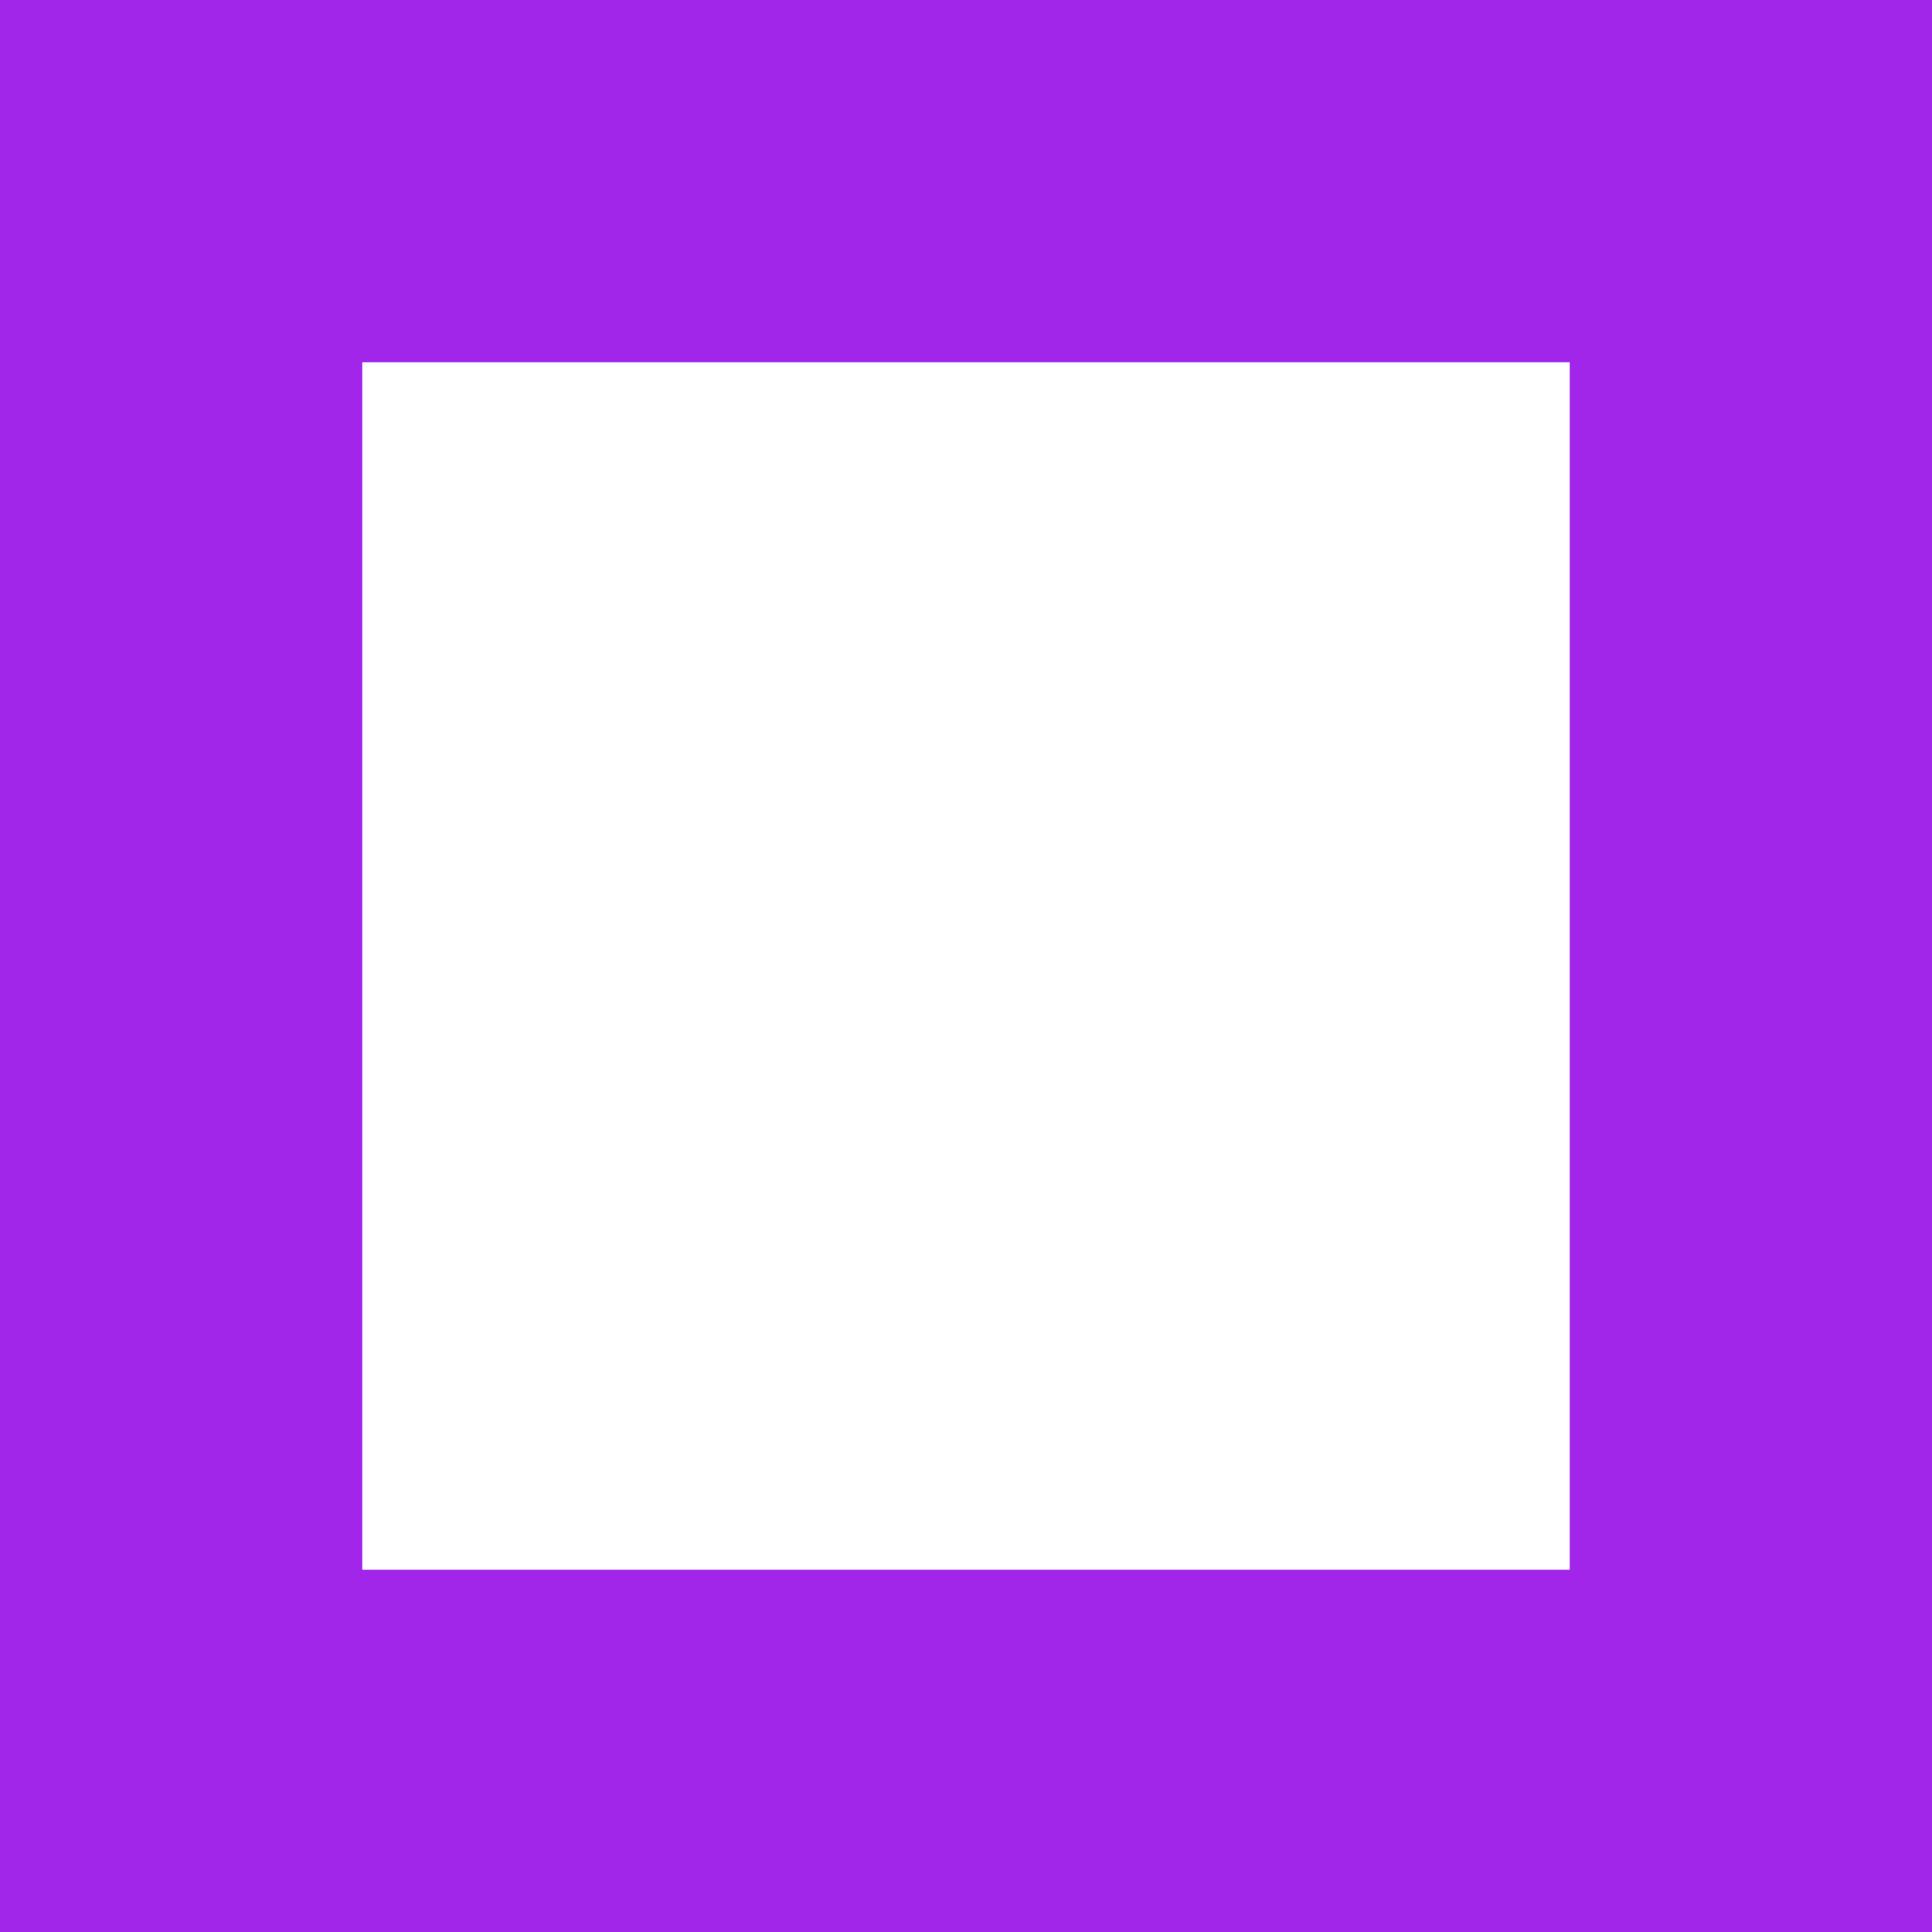
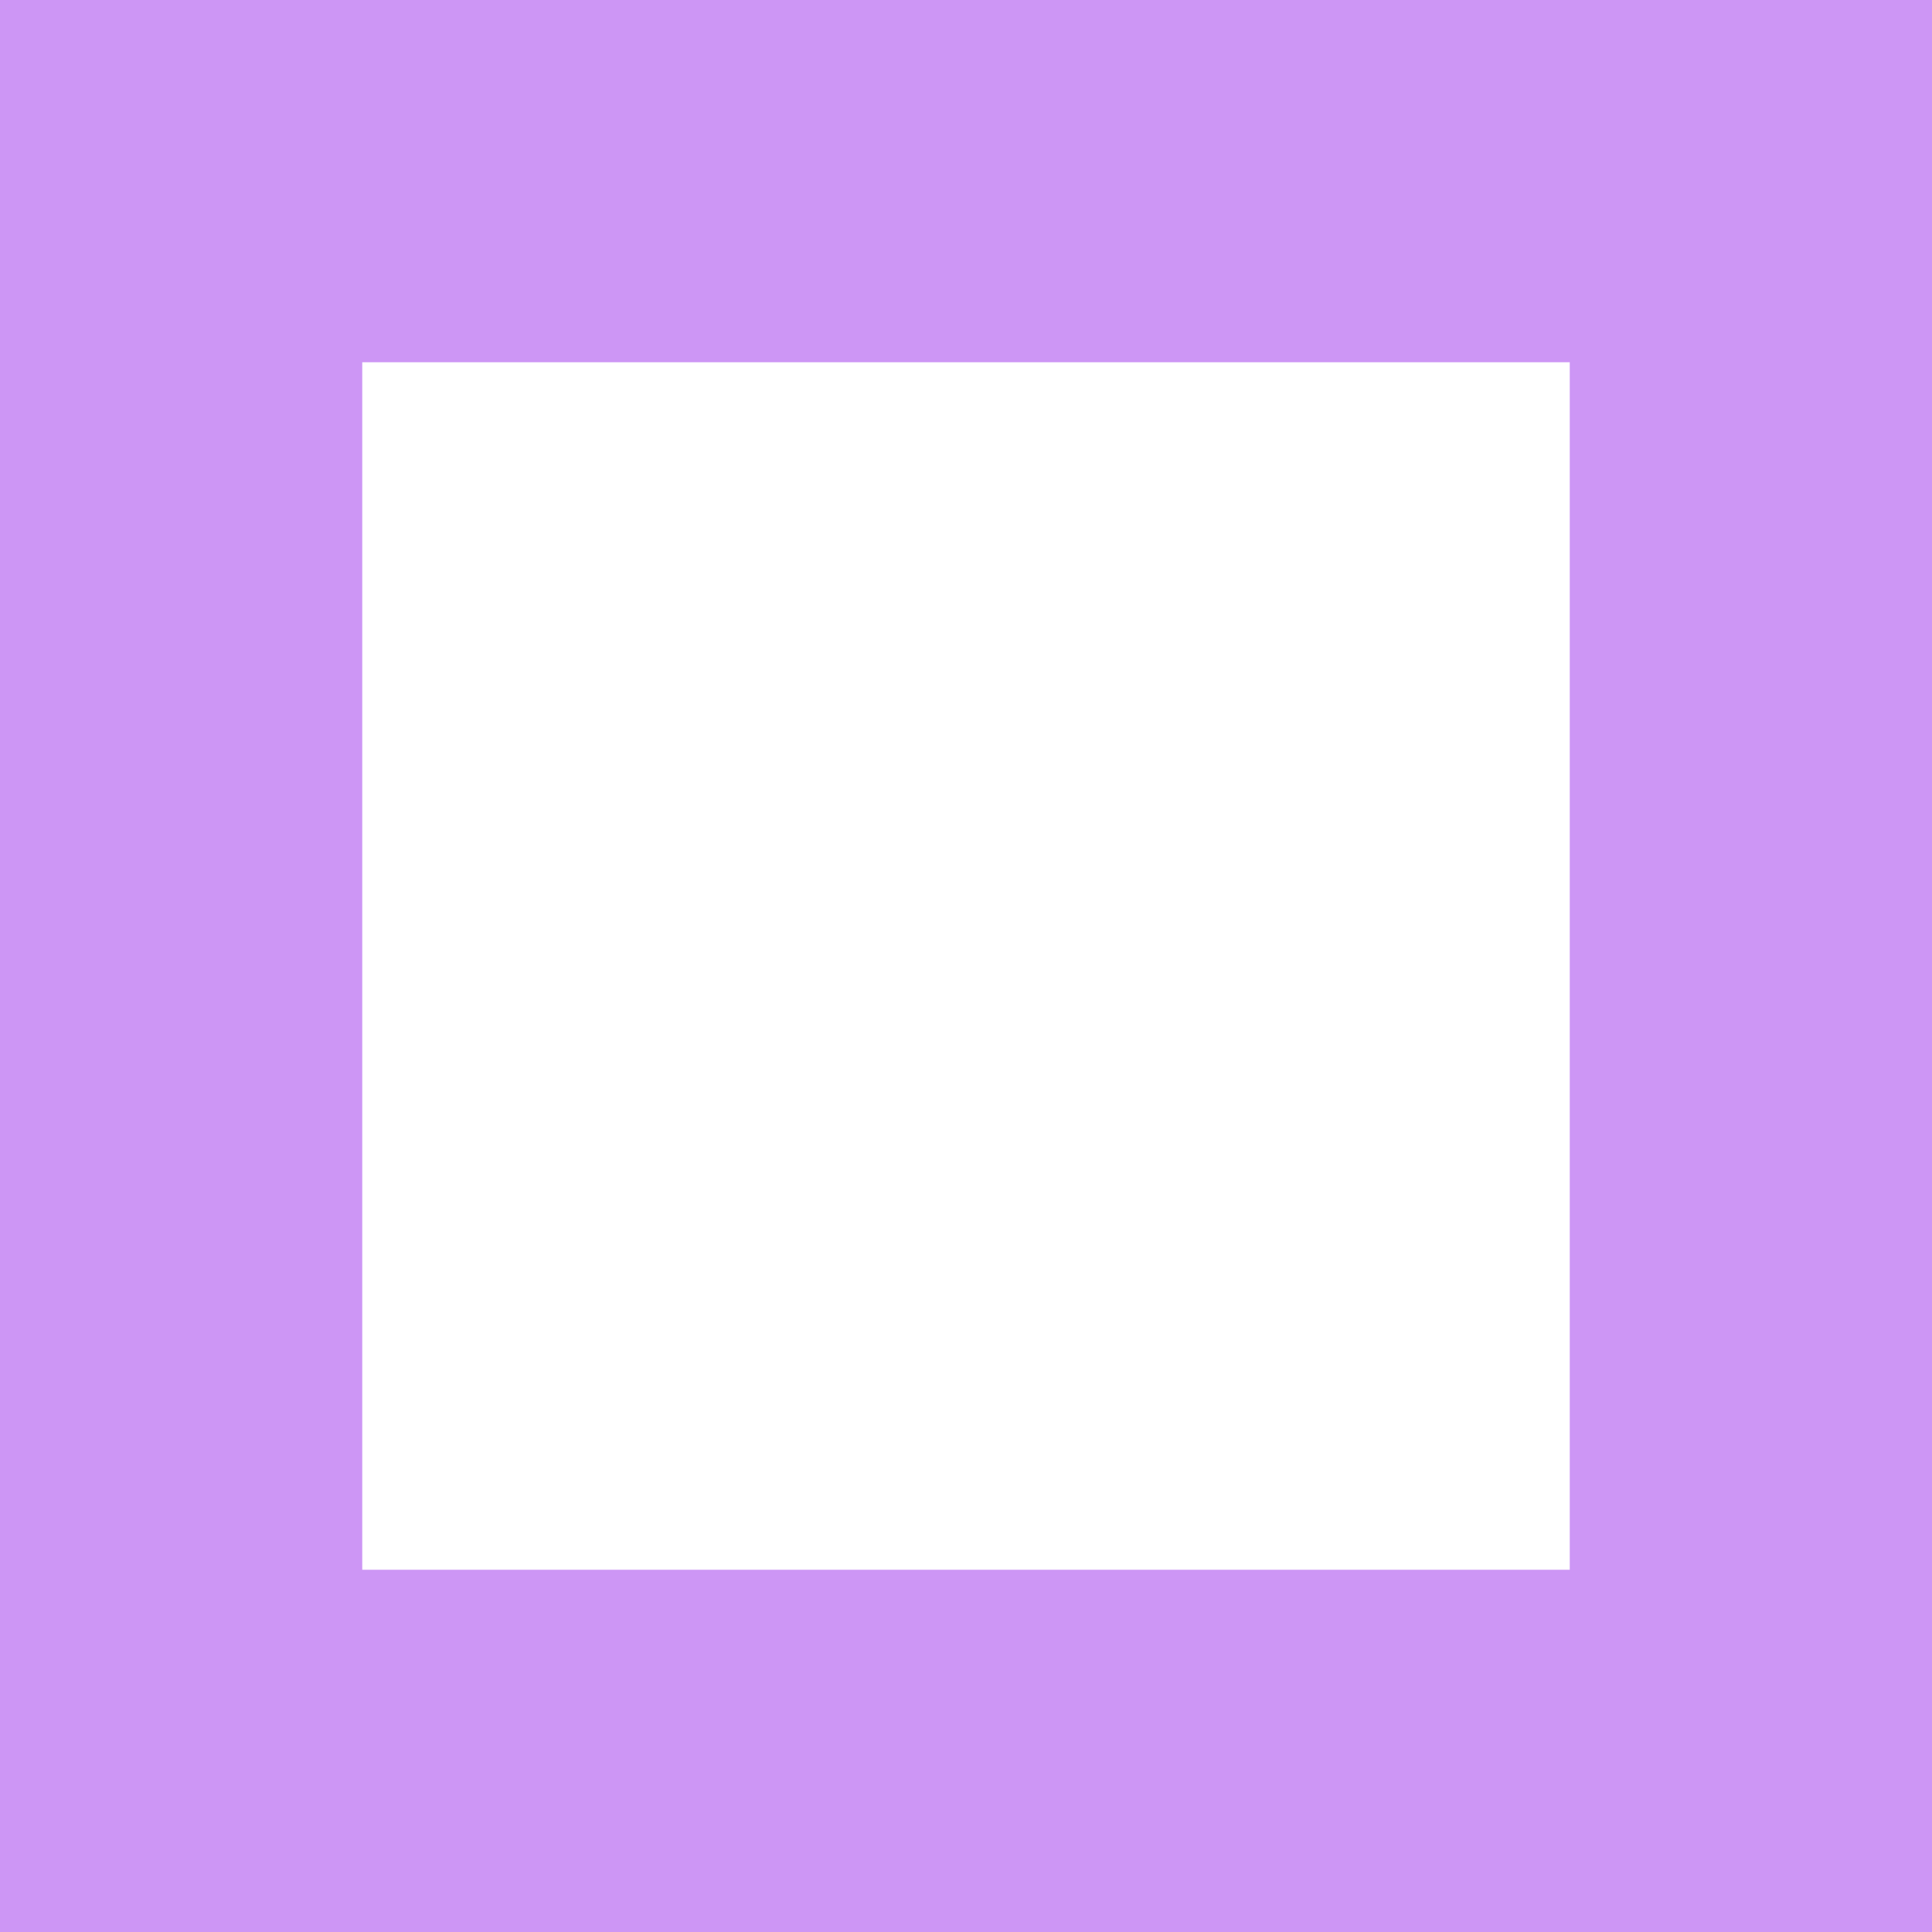
<svg xmlns="http://www.w3.org/2000/svg" version="1.1" id="Layer_1" x="0px" y="0px" viewBox="0 0 400 400" style="enable-background:new 0 0 400 400;" xml:space="preserve">
  <style type="text/css">
- 	.st0{fill:#A126E9;}
+ 	.st0{fill:#CD96F5;}
</style>
  <g>
    <g>
-       <path class="st0" d="M0,0v400h400V0H0z M325,325H75V75h250V325z" />
+       <g>
+         <g>
+           <path class="st0" d="M0,0v400h400V0H0z M325,325H75V75h250V325z" />
+         </g>
+       </g>
    </g>
  </g>
</svg>
